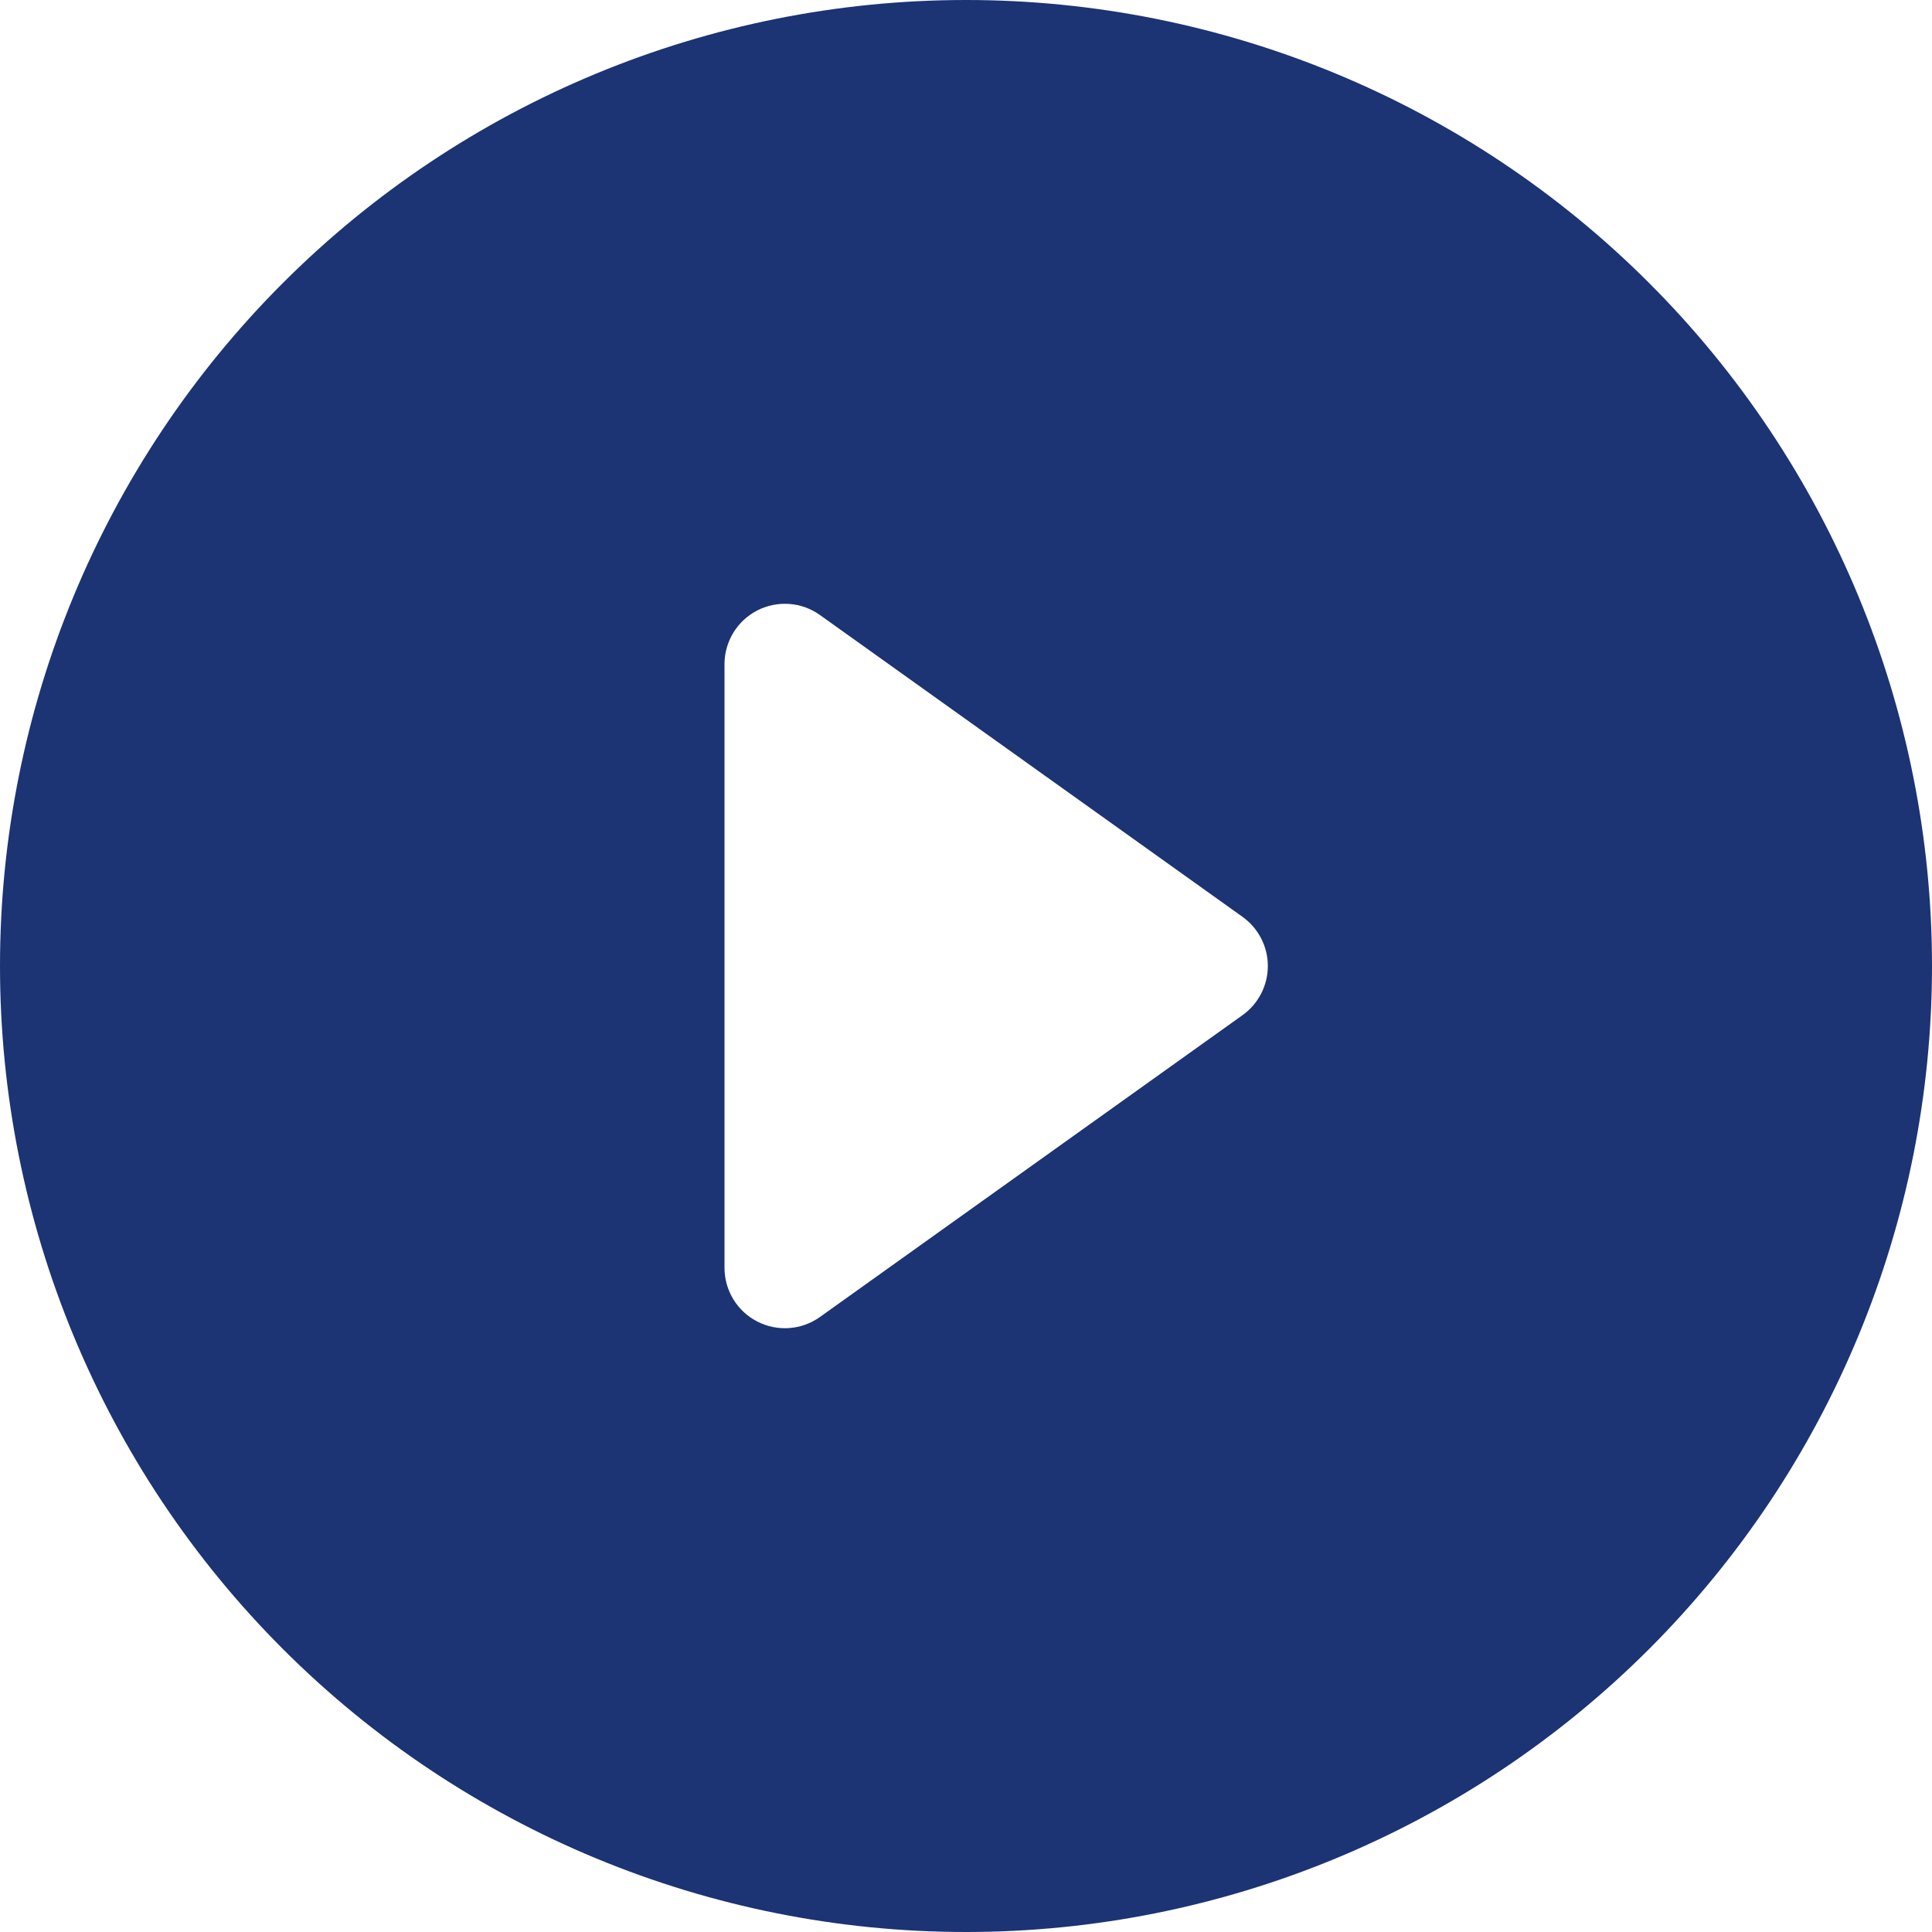
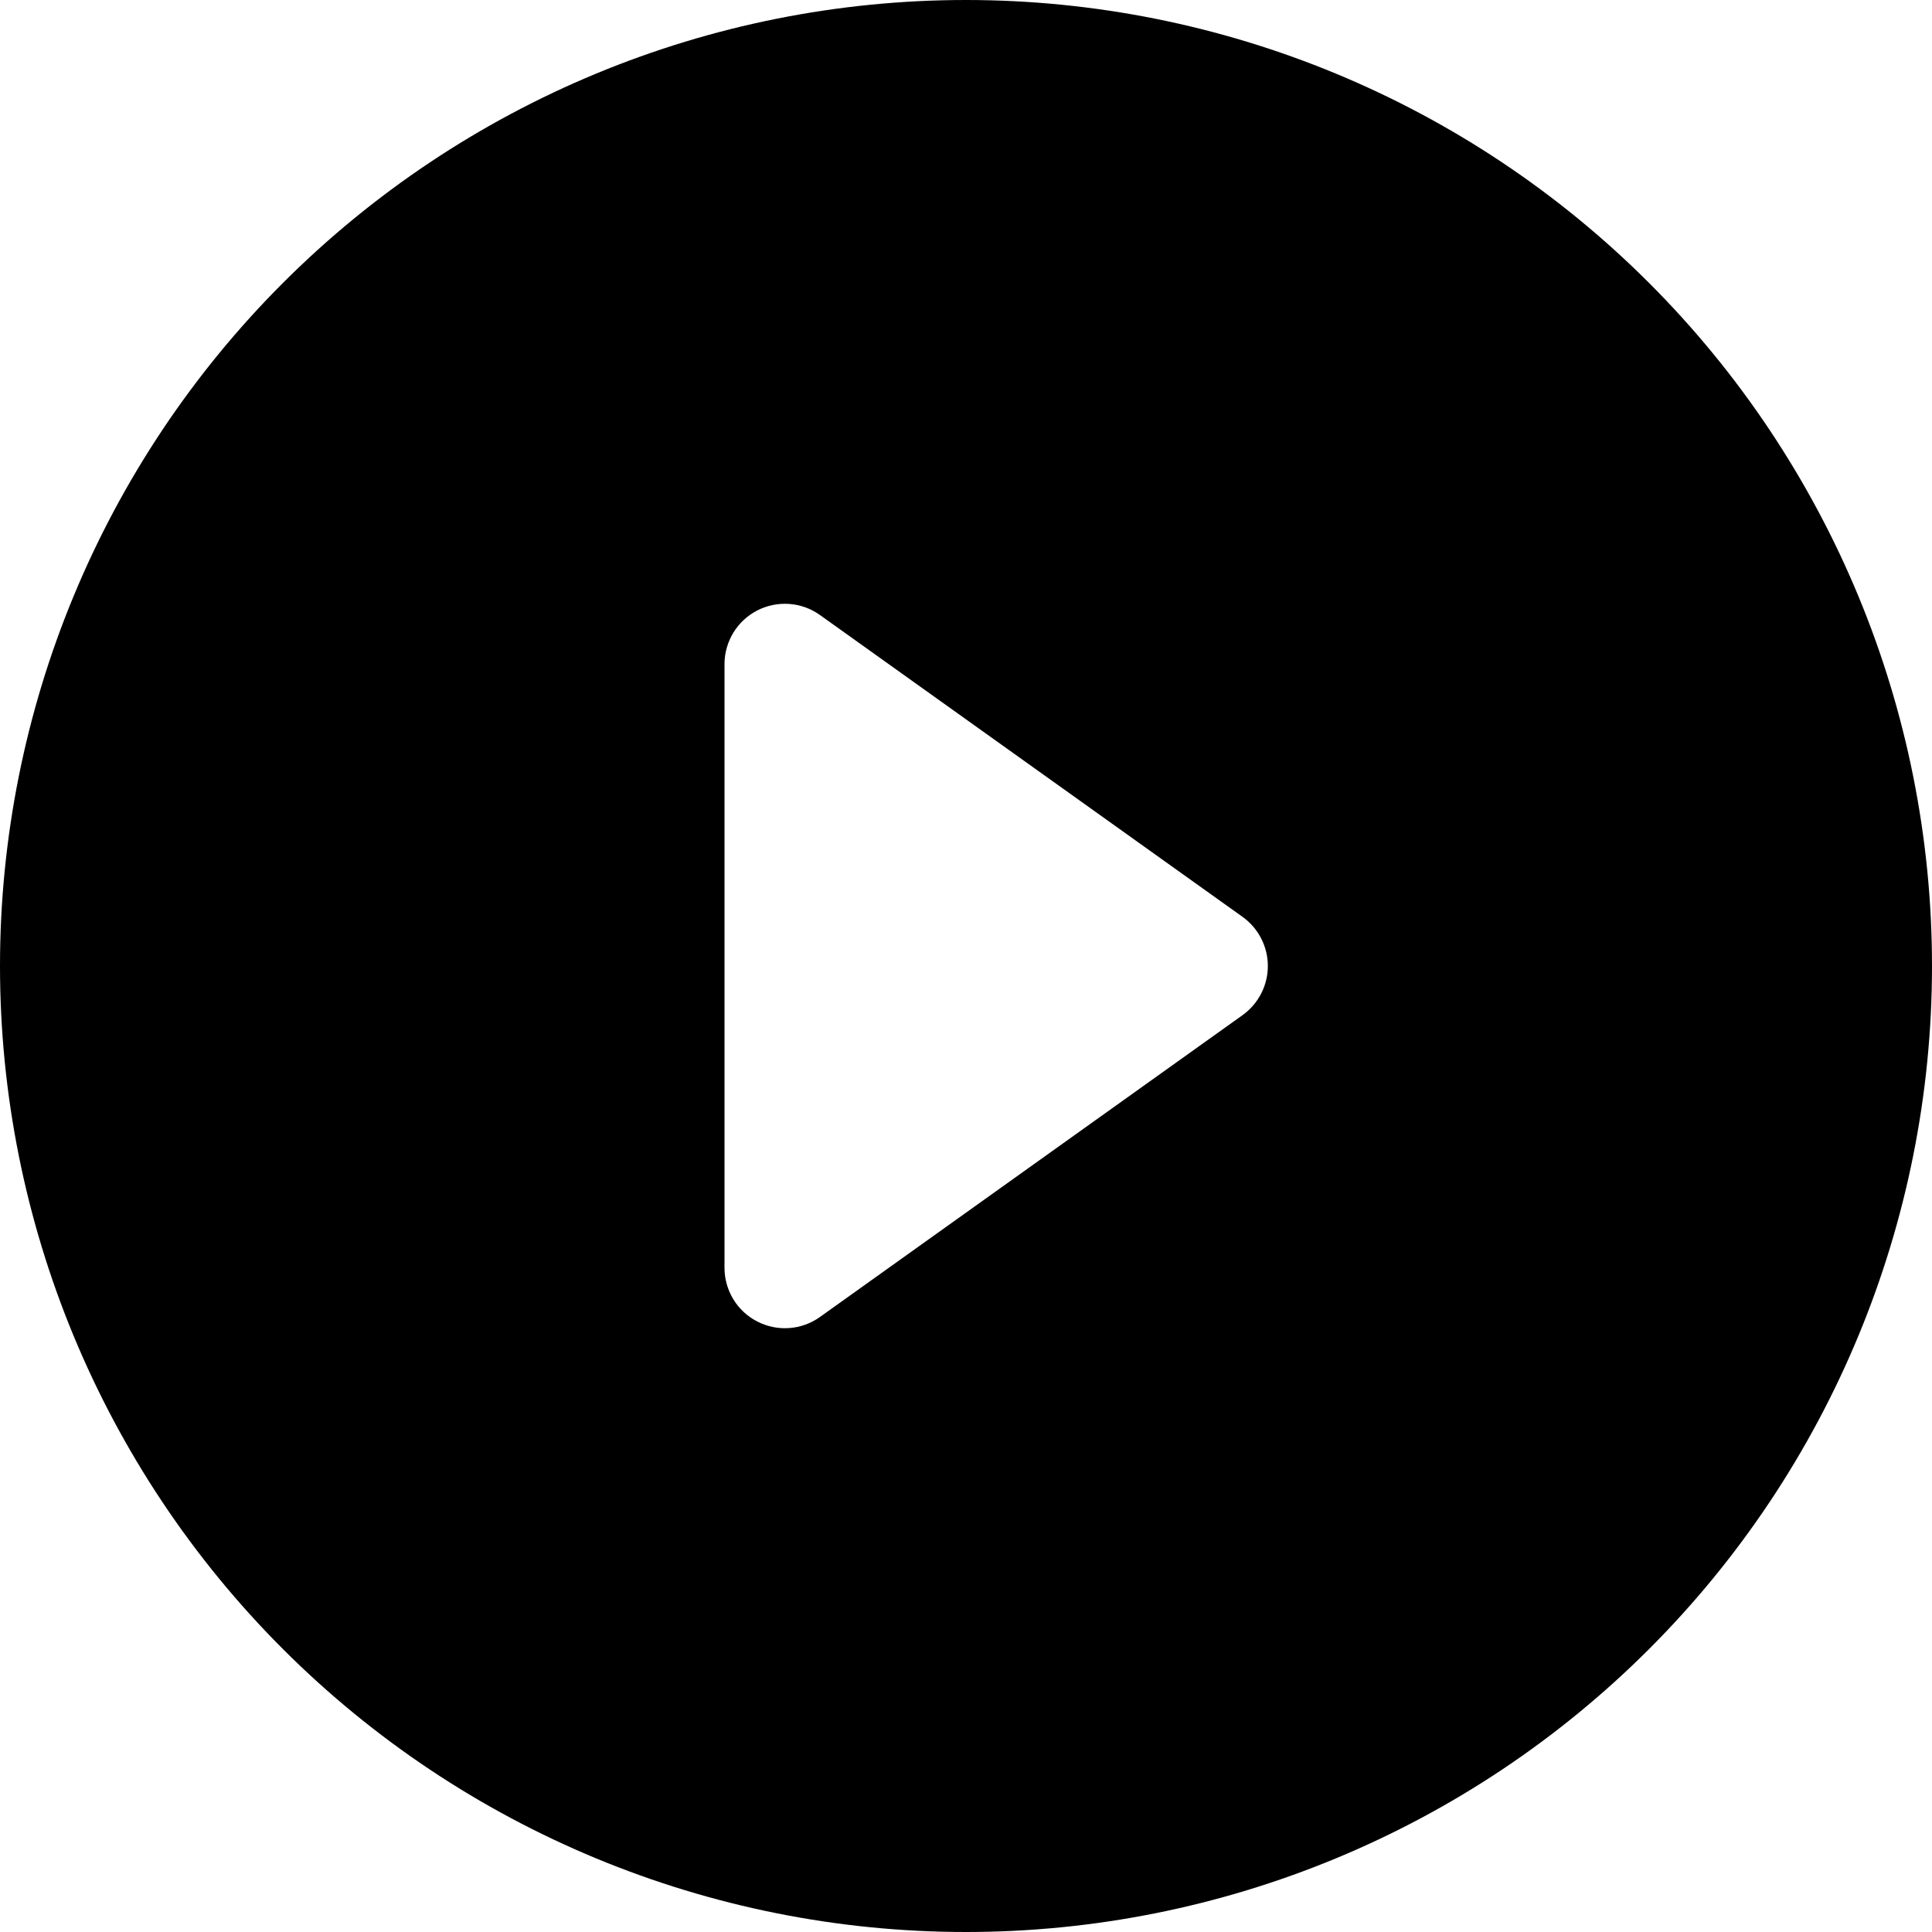
- <svg xmlns="http://www.w3.org/2000/svg" width="47" height="47" viewBox="0 0 47 47" fill="none">
-   <path id="icon/play" d="M47 23.5C47 29.733 44.524 35.71 40.117 40.117C35.71 44.524 29.733 47 23.5 47C17.267 47 11.29 44.524 6.883 40.117C2.476 35.71 0 29.733 0 23.5C0 17.267 2.476 11.29 6.883 6.883C11.29 2.476 17.267 0 23.5 0C29.733 0 35.71 2.476 40.117 6.883C44.524 11.29 47 17.267 47 23.5ZM19.946 14.961C19.726 14.804 19.468 14.711 19.199 14.692C18.93 14.673 18.661 14.728 18.421 14.851C18.181 14.975 17.98 15.162 17.84 15.392C17.7 15.622 17.625 15.887 17.625 16.156V30.844C17.625 31.113 17.7 31.378 17.84 31.608C17.98 31.838 18.181 32.025 18.421 32.148C18.661 32.272 18.93 32.327 19.199 32.308C19.468 32.289 19.726 32.196 19.946 32.039L30.227 24.696C30.417 24.56 30.573 24.38 30.68 24.172C30.787 23.964 30.843 23.734 30.843 23.5C30.843 23.266 30.787 23.036 30.68 22.828C30.573 22.62 30.417 22.44 30.227 22.304L19.946 14.961Z" fill="#1C3374" />
+ <svg xmlns="http://www.w3.org/2000/svg" width="47" height="47" viewBox="0 0 47 47">
+   <path id="icon/play" d="M47 23.5C47 29.733 44.524 35.71 40.117 40.117C35.71 44.524 29.733 47 23.5 47C17.267 47 11.29 44.524 6.883 40.117C2.476 35.71 0 29.733 0 23.5C0 17.267 2.476 11.29 6.883 6.883C11.29 2.476 17.267 0 23.5 0C29.733 0 35.71 2.476 40.117 6.883C44.524 11.29 47 17.267 47 23.5ZM19.946 14.961C19.726 14.804 19.468 14.711 19.199 14.692C18.93 14.673 18.661 14.728 18.421 14.851C18.181 14.975 17.98 15.162 17.84 15.392C17.7 15.622 17.625 15.887 17.625 16.156V30.844C17.625 31.113 17.7 31.378 17.84 31.608C17.98 31.838 18.181 32.025 18.421 32.148C18.661 32.272 18.93 32.327 19.199 32.308C19.468 32.289 19.726 32.196 19.946 32.039L30.227 24.696C30.417 24.56 30.573 24.38 30.68 24.172C30.787 23.964 30.843 23.734 30.843 23.5C30.843 23.266 30.787 23.036 30.68 22.828C30.573 22.62 30.417 22.44 30.227 22.304L19.946 14.961Z" />
</svg>
